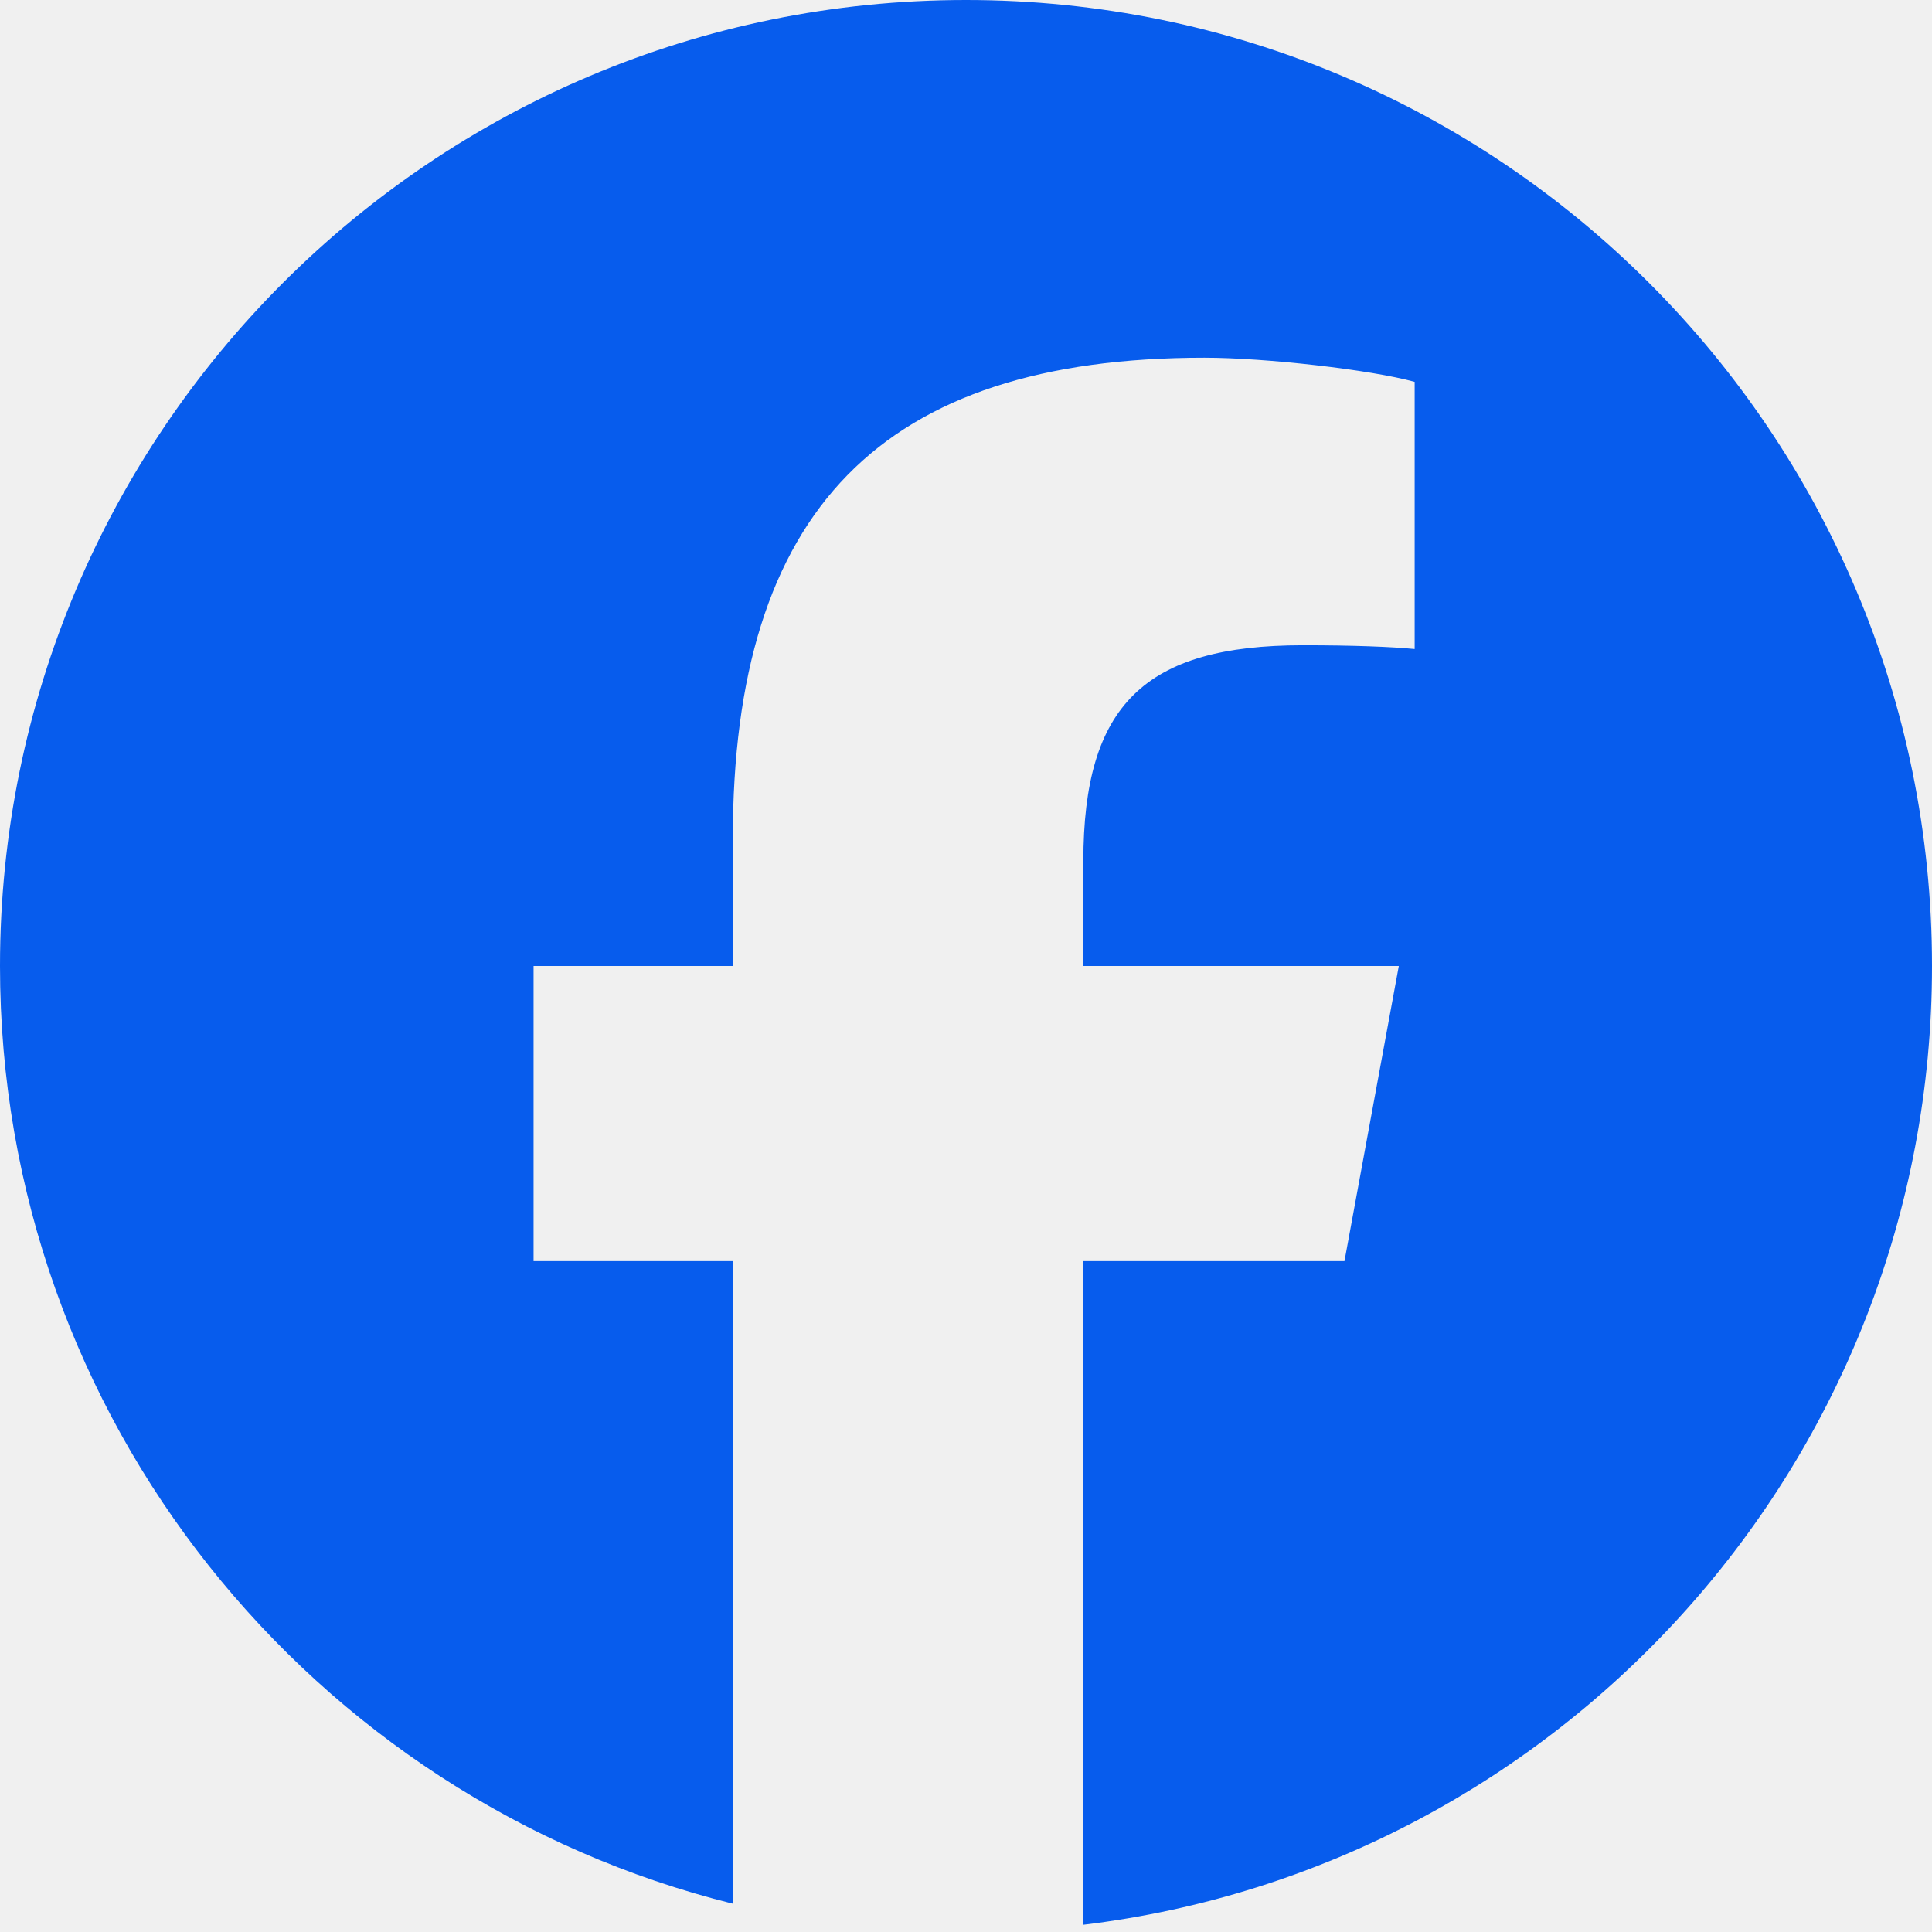
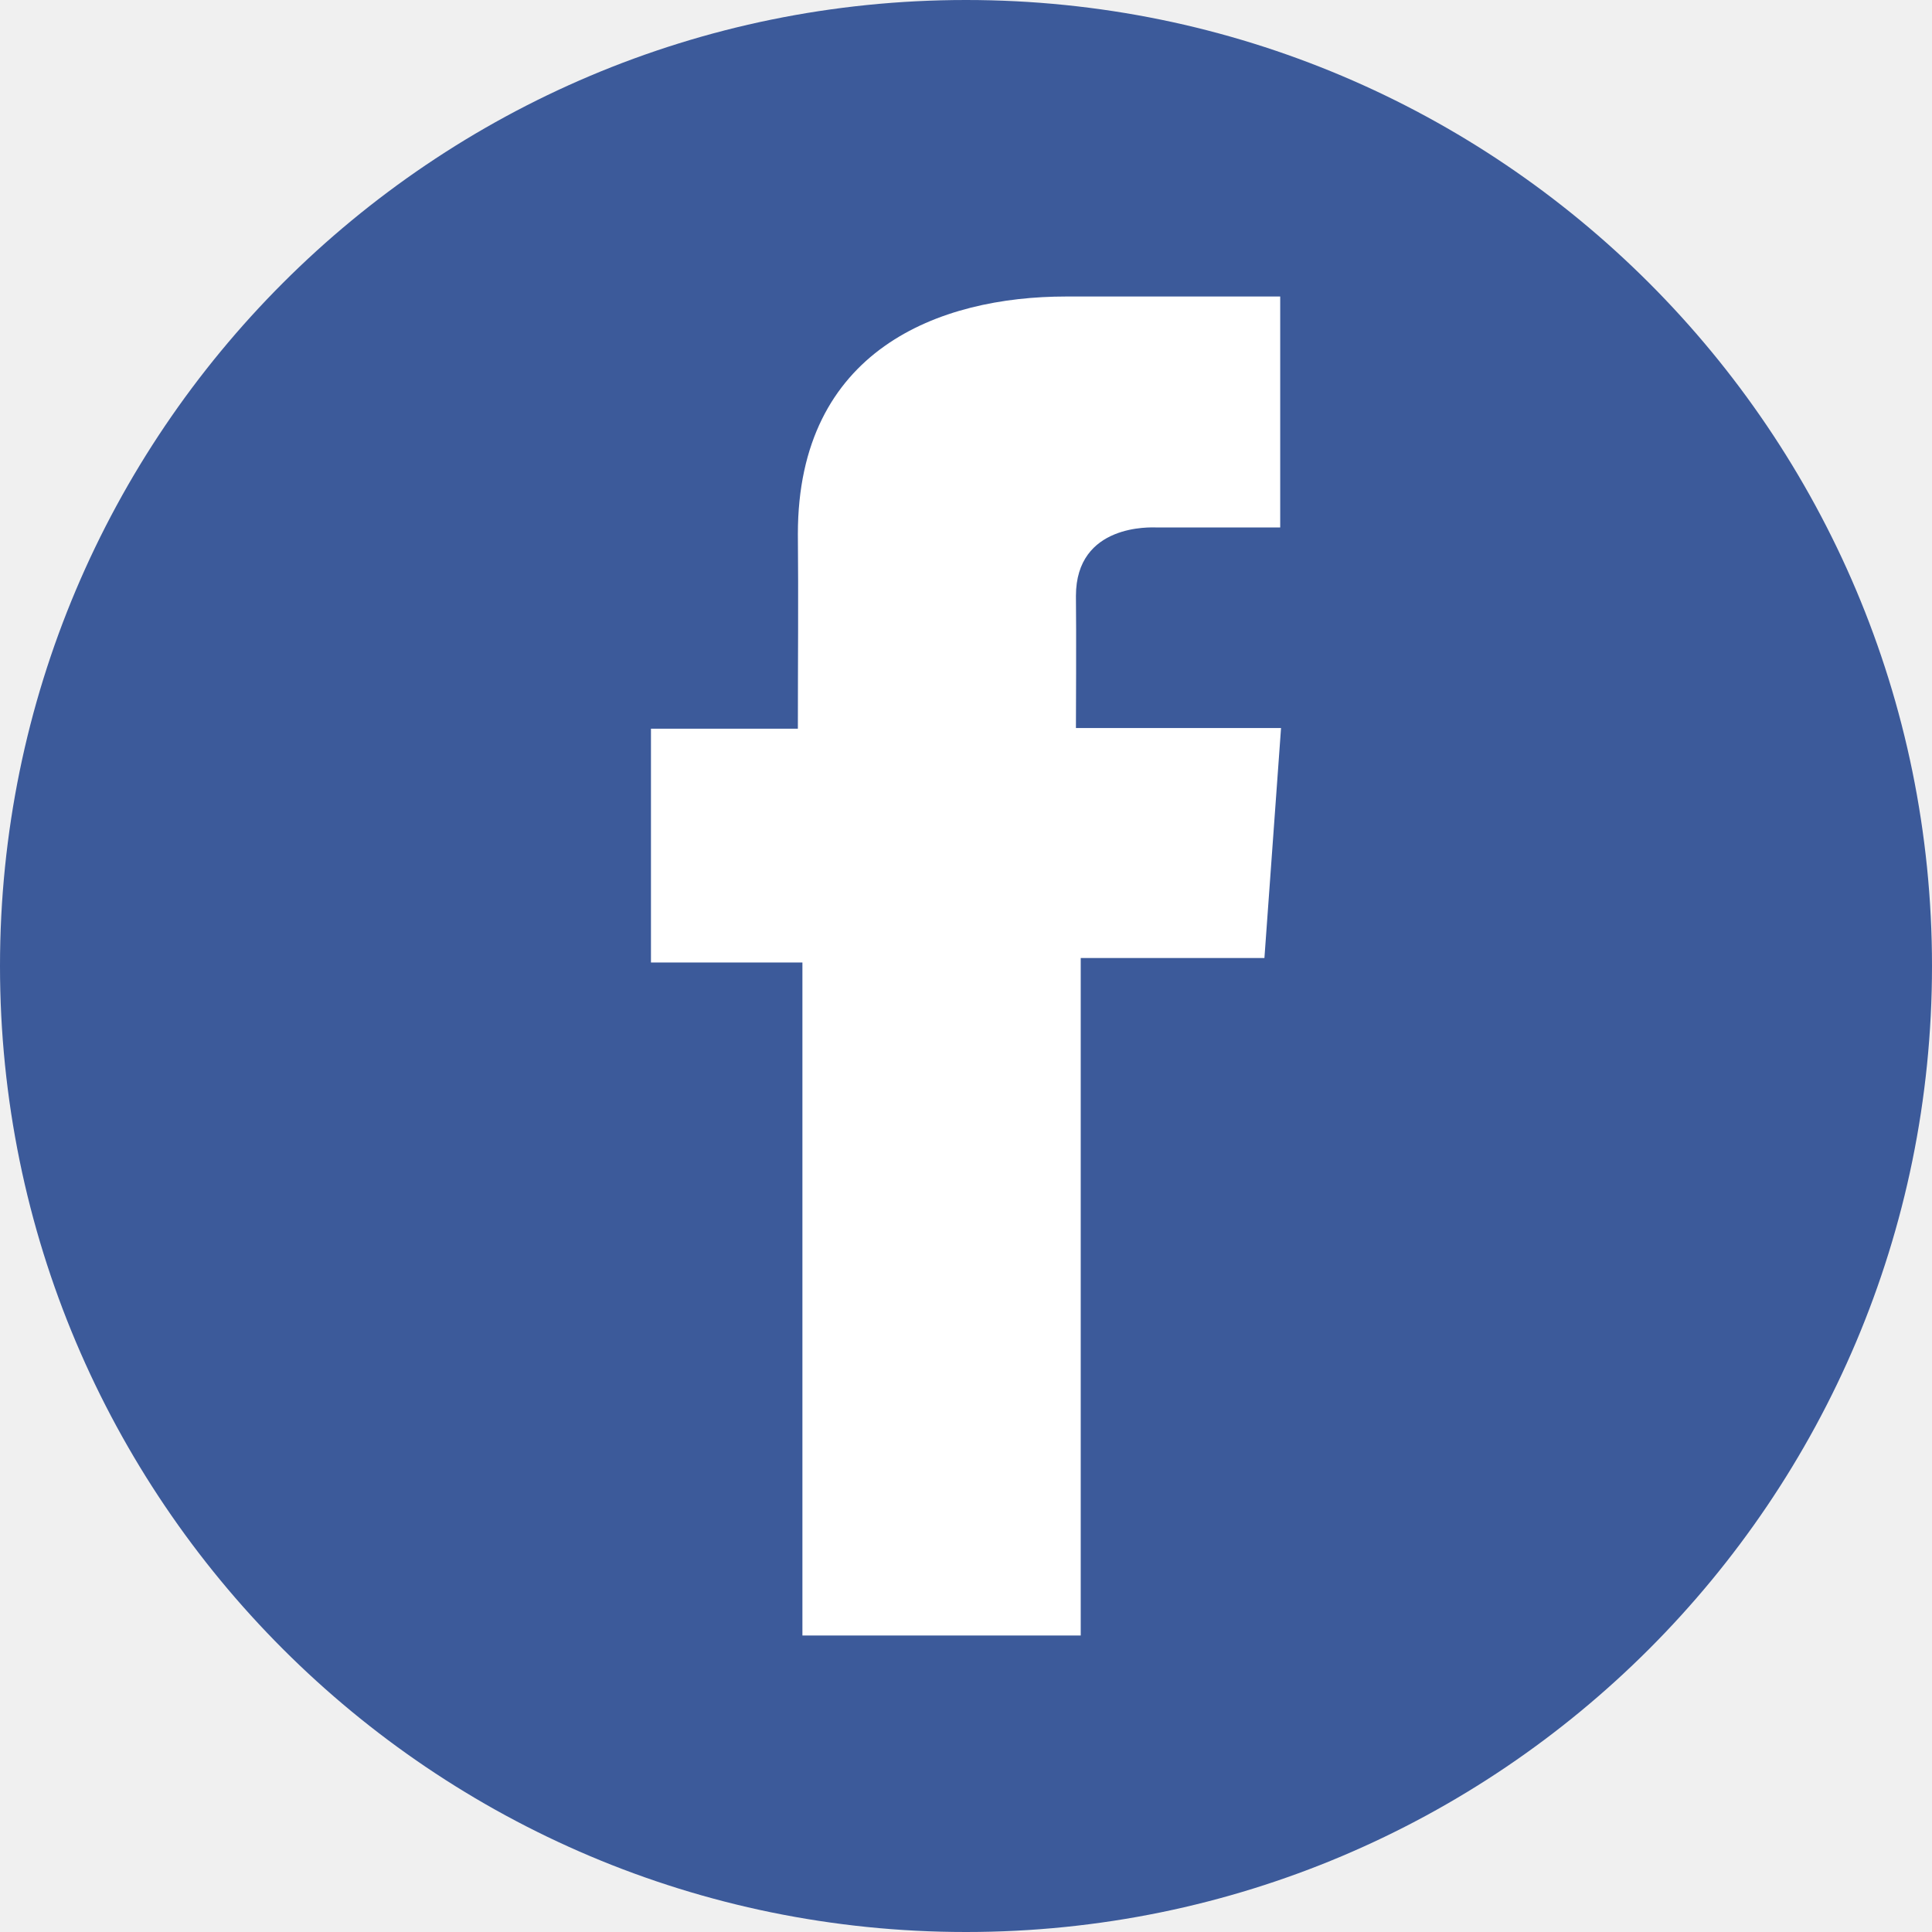
- <svg xmlns="http://www.w3.org/2000/svg" viewBox="0 0 512 512">
-   <path fill="#075ced" d="M512 256C512 114.6 397.4 0 256 0S0 114.6 0 256C0 376 82.7 476.8 194.2 504.5V334.2H141.4V256h52.8V222.3c0-87.1 39.4-127.5 125-127.5c16.2 0 44.2 3.2 55.7 6.4V172c-6-.6-16.5-1-29.6-1c-42 0-58.2 15.9-58.2 57.2V256h83.6l-14.4 78.2H287V510.1C413.8 494.8 512 386.9 512 256h0z" />
+ <svg xmlns="http://www.w3.org/2000/svg" height="2500" viewBox="126.445 2.281 589 589" width="2500">
+   <circle cx="420.945" cy="296.781" fill="#3c5a9a" r="294.5" />
+   <path d="m516.704 92.677h-65.239c-38.715 0-81.777 16.283-81.777 72.402.189 19.554 0 38.281 0 59.357h-44.788v71.271h46.174v205.177h84.847v-206.531h56.002l5.067-70.117h-62.531s.14-31.191 0-40.249c0-22.177 23.076-20.907 24.464-20.907 10.981 0 32.332.032 37.813 0v-70.403z" fill="#fff" />
</svg>
